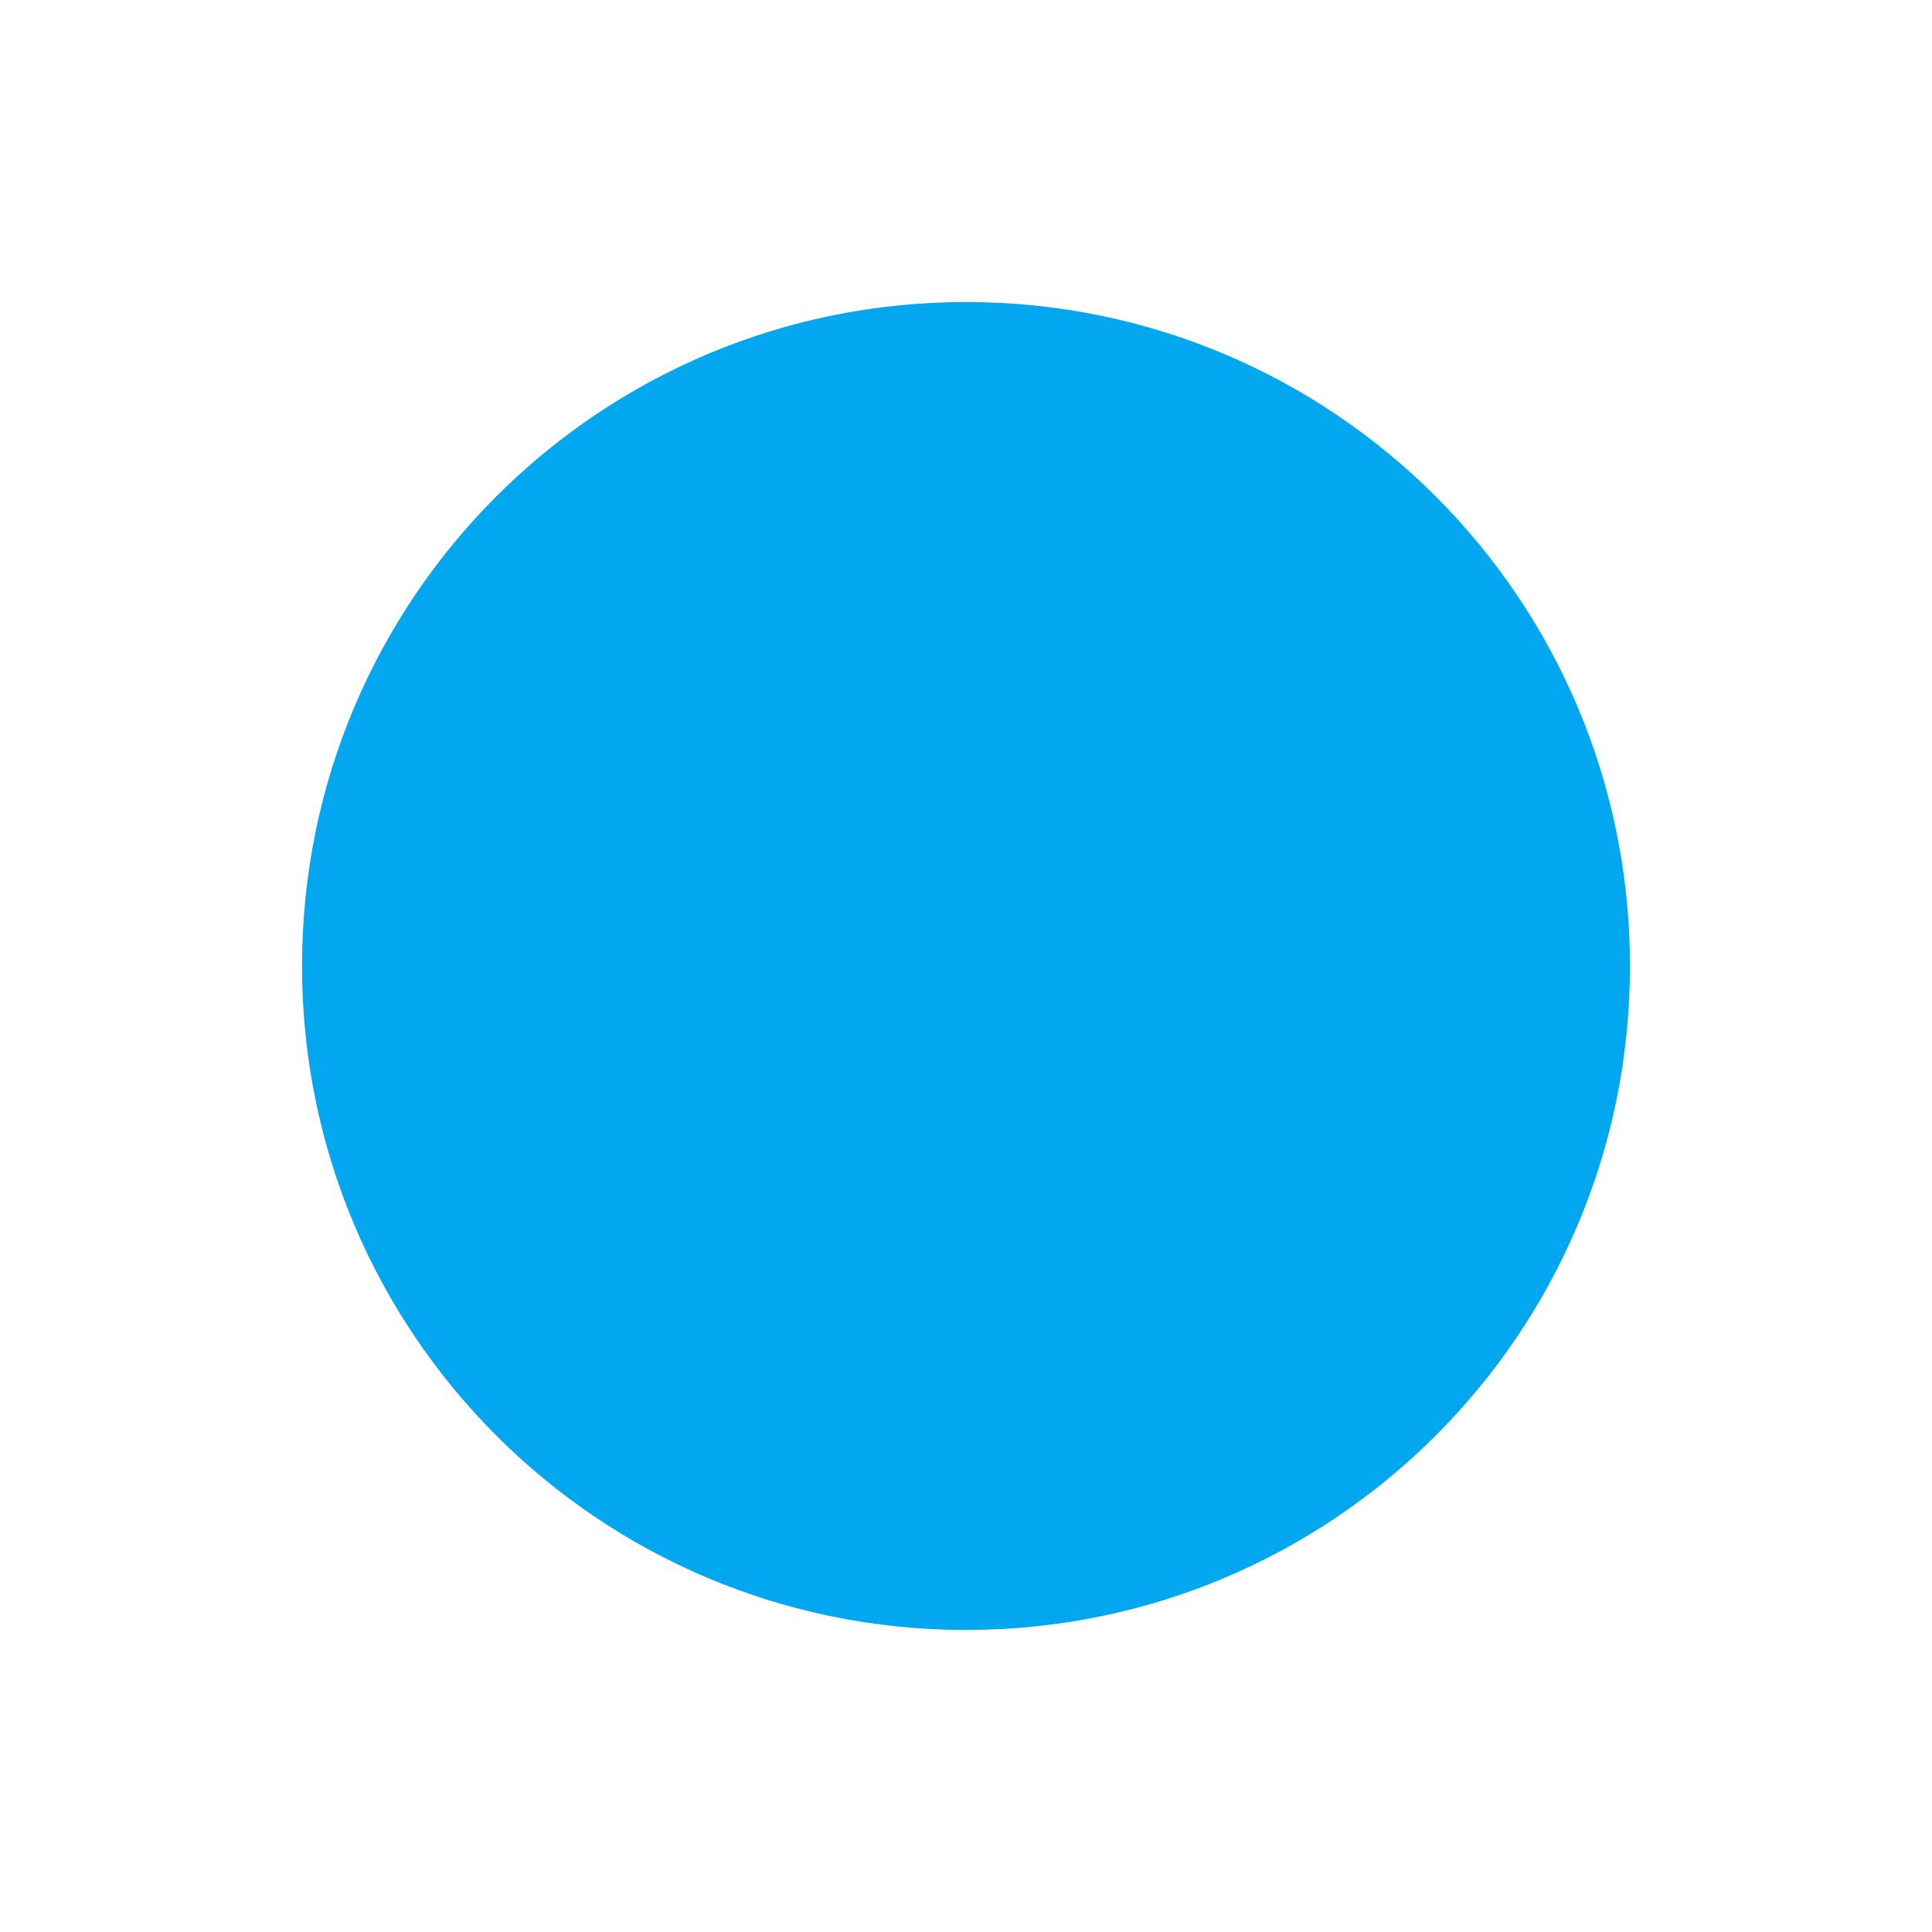
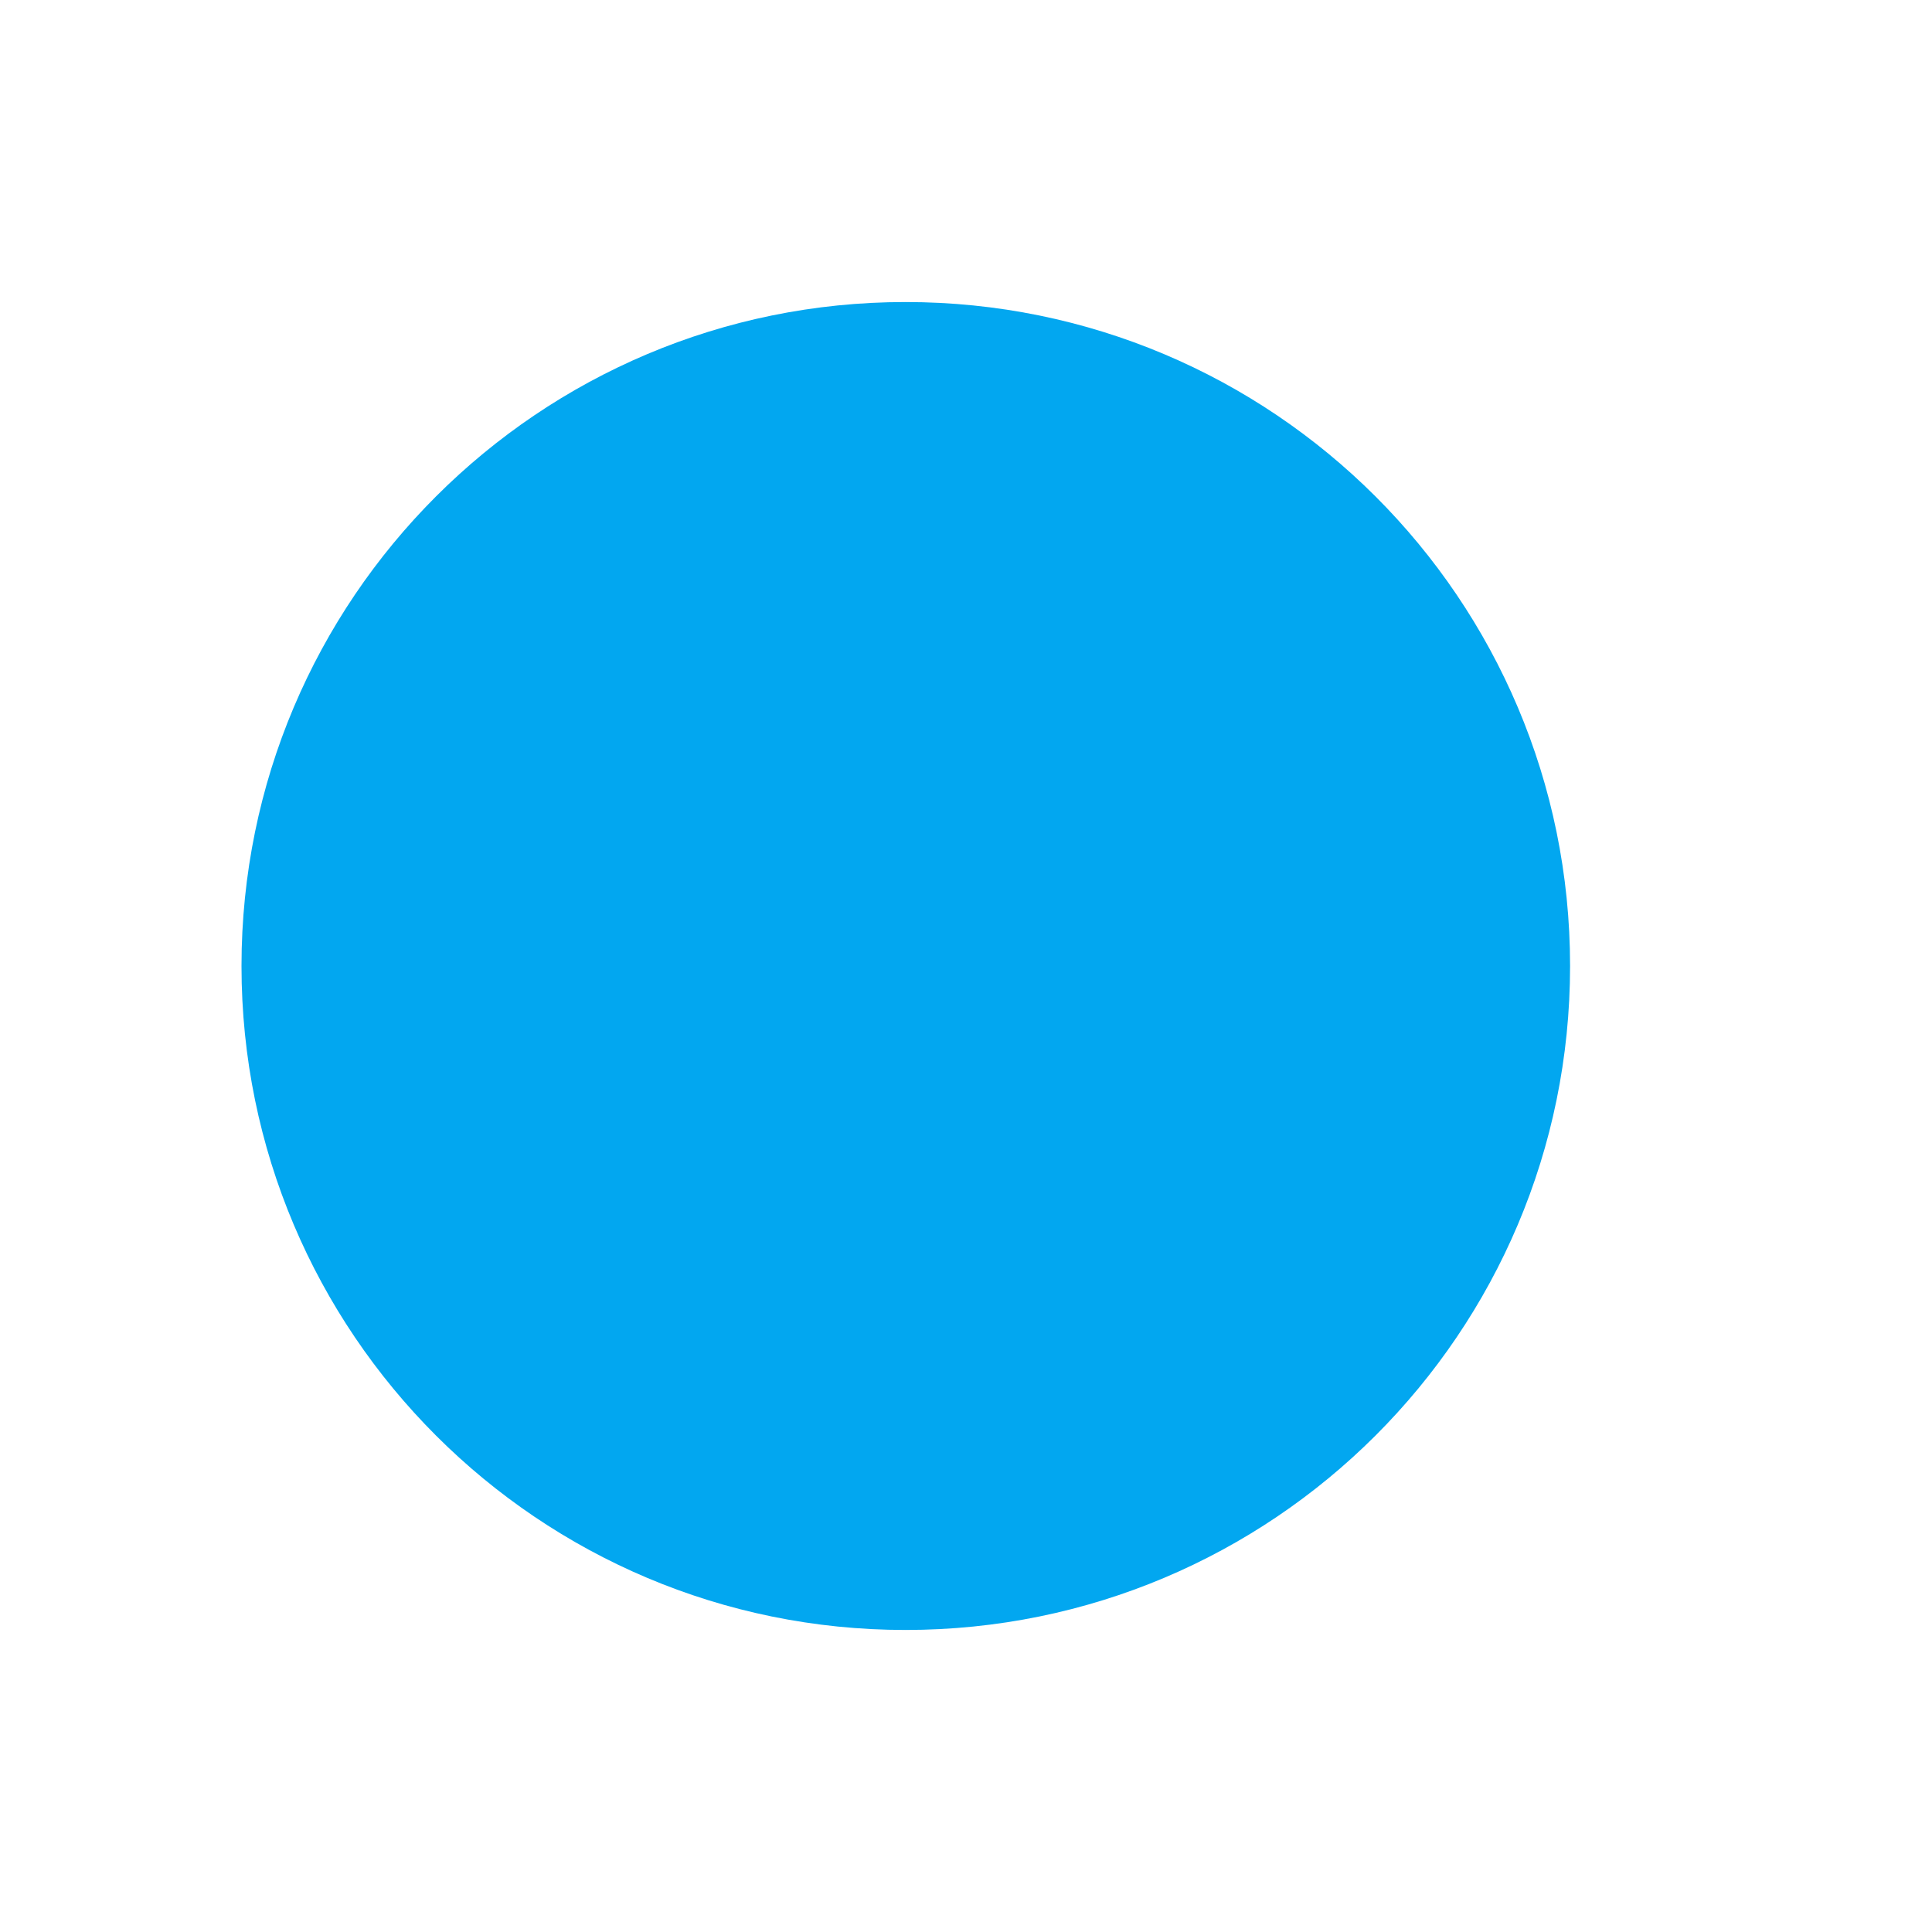
<svg xmlns="http://www.w3.org/2000/svg" version="1.1" width="3px" height="3px">
-   <g transform="matrix(1 0 0 1 -1323 -313 )">
-     <path d="M 0.469 1.5  C 0.469 2.07  0.93 2.531  1.5 2.531  C 2.07 2.531  2.531 2.07  2.531 1.5  C 2.531 0.93  2.07 0.469  1.5 0.469  C 0.93 0.469  0.469 0.93  0.469 1.5  Z " fill-rule="nonzero" fill="#02a7f0" stroke="none" transform="matrix(1 0 0 1 1323 313 )" />
+   <g transform="matrix(1 0 0 1 -1320 -313 )">
+     <path d="M 0.375 1.5  C 0.375 2.07  0.837 2.531  1.406 2.531  C 1.976 2.531  2.438 2.07  2.438 1.5  C 2.438 0.93  1.976 0.469  1.406 0.469  C 0.837 0.469  0.375 0.93  0.375 1.5  Z " fill-rule="nonzero" fill="#02a7f0" stroke="none" transform="matrix(1 0 0 1 1320 313 )" />
  </g>
</svg>
